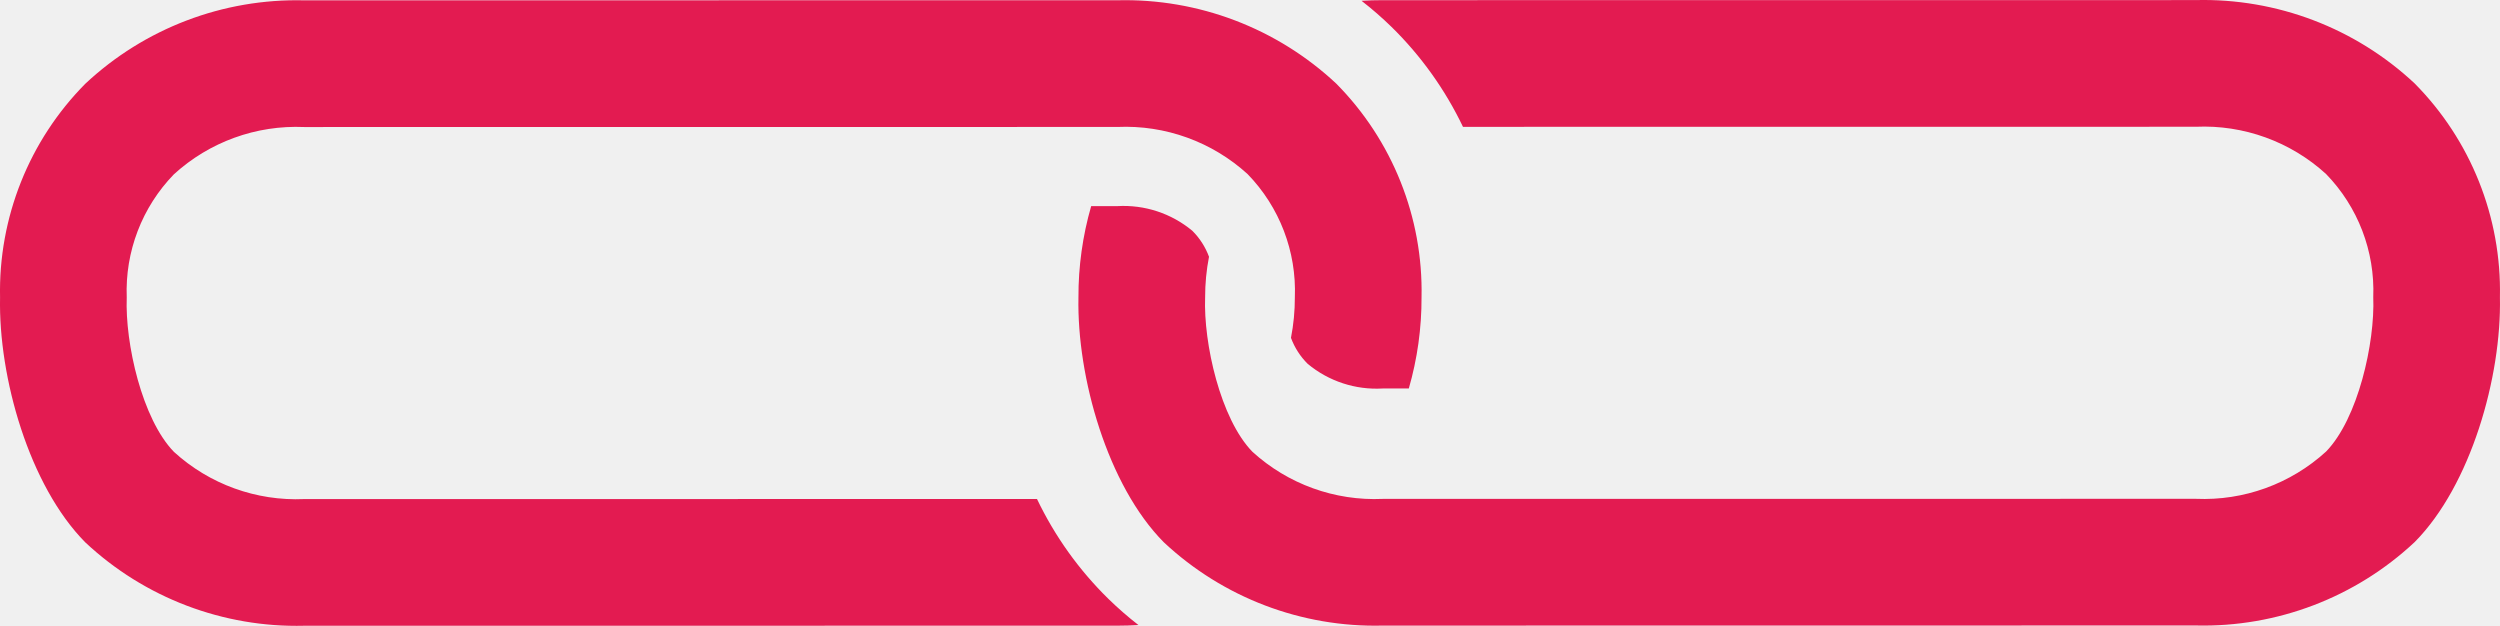
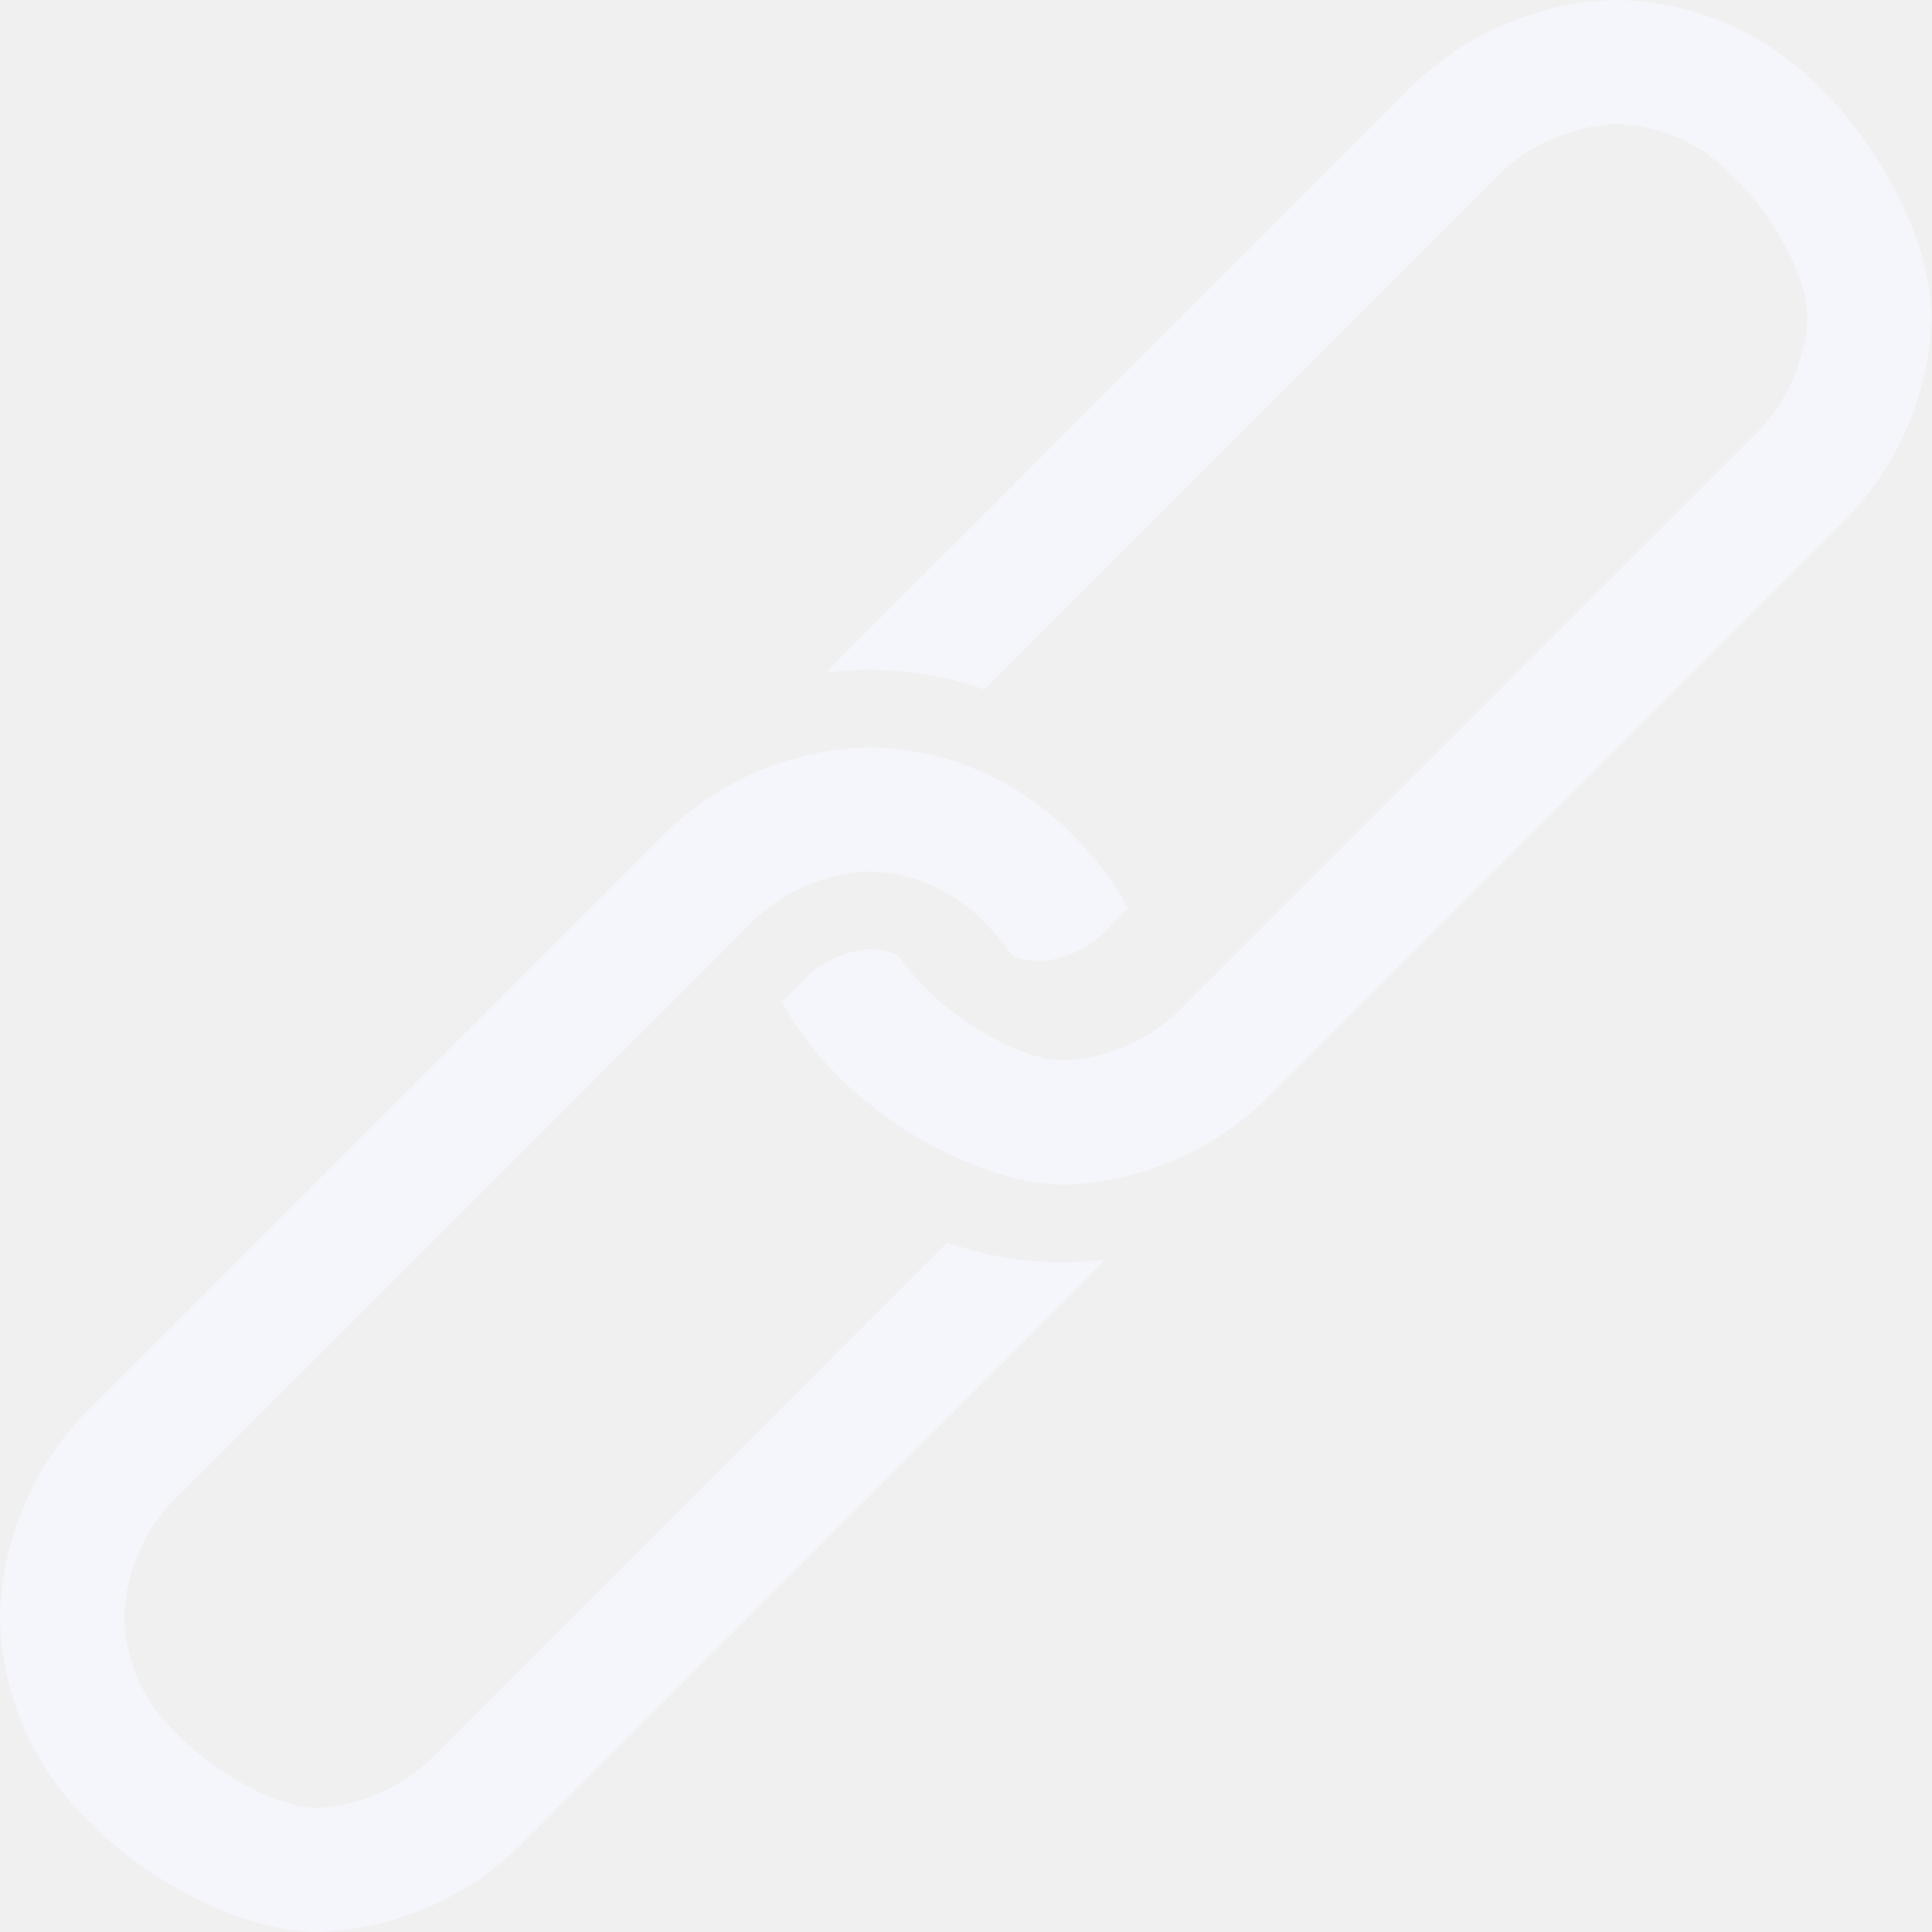
- <svg xmlns="http://www.w3.org/2000/svg" width="84.625mm" height="21.185mm" viewBox="0 0 84.625 21.185" version="1.1" id="svg8">
+ <svg xmlns="http://www.w3.org/2000/svg" width="52.917mm" height="52.928mm" viewBox="0 0 52.917 52.928" version="1.1" id="svg8">
  <defs id="defs2">
    <mask id="SvgjsMask1643">
      <rect id="rect848" height="750" width="1920" x="0" y="0" style="fill:#ffffff" />
    </mask>
    <linearGradient id="SvgjsLinearGradient1644" gradientUnits="userSpaceOnUse" y2="-0.39" x2="0.848" y1="1.39" x1="0.152">
      <stop id="stop851" offset="0" stop-color="rgba(96, 9, 38, 1)" />
      <stop id="stop853" offset="1" stop-color="rgba(248, 34, 150, 1)" />
    </linearGradient>
  </defs>
-   <g id="layer1" transform="translate(502.3474,-27.035)">
+   <g id="layer1" transform="translate(493.3979,-18.06927)">
    <g id="g901" transform="matrix(0.2645833,0,0,0.2645833,-399.574,-1.744352)">
-       <path d="m -107.527,108.785 -104.03,0.01 c -0.904,3.4e-4 -1.801,0.026 -2.689,0.079 1.345,1.043 2.629,2.161 3.847,3.35 3.766,3.693 6.857,8.017 9.133,12.776 l 93.744,-0.01 c 6.138,-0.273 12.133,1.899 16.672,6.04 4.086,4.203 6.27,9.897 6.043,15.754 0.23,5.857 -1.95,15.55 -6.033,19.756 -4.536,4.144 -10.531,6.319 -16.669,6.05 l -104.03,0.01 c -6.137,0.274 -12.133,-1.897 -16.672,-6.036 -4.087,-4.204 -6.271,-13.898 -6.043,-19.756 -0.004,-1.741 0.162,-3.478 0.496,-5.186 -0.462,-1.252 -1.192,-2.389 -2.139,-3.329 -2.681,-2.226 -6.107,-3.352 -9.586,-3.15 l -3.35,-2e-5 c -1.094,3.794 -1.642,7.724 -1.629,11.672 -0.21,10.214 3.729,24.074 10.918,31.332 7.577,7.09 17.636,10.919 28.009,10.661 l 104.03,-0.014 c 10.373,0.251 20.429,-3.583 28.002,-10.676 7.184,-7.263 11.118,-21.125 10.901,-31.339 0.212,-10.214 -3.726,-20.078 -10.915,-27.337 -7.577,-7.088 -17.636,-10.916 -28.009,-10.658 z m -137.968,0.021 -104.03,0.01 c -10.373,-0.251 -20.429,3.583 -28.002,10.676 -7.185,7.263 -11.119,17.13 -10.901,27.344 -0.212,10.214 3.726,24.076 10.915,31.335 7.577,7.089 17.636,10.916 28.009,10.658 l 104.03,-0.01 c 0.904,-2.6e-4 1.801,-0.03 2.689,-0.082 -1.344,-1.042 -2.627,-2.159 -3.843,-3.347 -3.768,-3.693 -6.86,-8.017 -9.136,-12.776 l -93.744,0.008 c -6.137,0.274 -12.133,-1.897 -16.672,-6.036 -4.085,-4.205 -6.268,-13.898 -6.04,-19.756 -0.23,-5.857 1.95,-11.552 6.033,-15.758 4.537,-4.142 10.531,-6.317 16.669,-6.047 l 104.03,-0.01 c 6.137,-0.274 12.133,1.897 16.672,6.036 4.084,4.204 6.267,9.898 6.04,15.755 0.004,1.742 -0.162,3.48 -0.496,5.19 0.463,1.253 1.194,2.389 2.143,3.329 2.681,2.226 6.107,3.352 9.586,3.15 l 3.347,1e-5 c 1.094,-3.794 1.642,-7.724 1.629,-11.672 0.212,-10.214 -3.726,-20.078 -10.915,-27.337 -7.578,-7.089 -17.638,-10.917 -28.012,-10.658 z" id="path881-6-8-9-3" style="fill:#e31b51;fill-opacity:1;stroke-width:1.829" />
+       <path d="m -209.206,84.616 -58.332,58.343 c -0.507,0.507 -0.995,1.025 -1.464,1.552 1.339,-0.169 2.686,-0.262 4.036,-0.278 4.183,-0.041 8.341,0.65 12.286,2.043 l 52.564,-52.575 c 3.289,-3.595 7.869,-5.739 12.736,-5.963 4.648,0.066 9.066,2.034 12.224,5.446 3.414,3.155 7.627,9.814 7.696,14.462 -0.22,4.868 -2.362,9.449 -5.955,12.74 l -58.332,58.343 c -3.288,3.595 -7.867,5.74 -12.734,5.965 -4.649,-0.066 -11.31,-4.277 -14.468,-7.69 -0.978,-0.974 -1.859,-2.041 -2.63,-3.187 -0.961,-0.443 -2.008,-0.671 -3.066,-0.667 -2.752,0.255 -5.304,1.545 -7.142,3.609 l -1.879,1.879 c 1.514,2.741 3.41,5.252 5.632,7.459 5.61,5.845 15.591,11.409 23.693,11.447 8.225,-0.273 16.013,-3.767 21.685,-9.728 l 58.33,-58.345 c 5.958,-5.676 9.447,-13.465 9.716,-21.689 -0.044,-8.101 -5.612,-18.081 -11.461,-23.687 -5.609,-5.847 -13.349,-9.17 -21.451,-9.209 -8.224,0.274 -16.011,3.768 -21.683,9.73 z m -77.357,77.381 -58.332,58.343 c -5.958,5.676 -9.447,13.465 -9.716,21.689 0.044,8.102 3.371,15.841 9.221,21.447 5.609,5.847 15.591,11.412 23.693,11.451 8.224,-0.274 16.011,-3.768 21.683,-9.73 l 58.332,-58.343 c 0.507,-0.507 0.993,-1.027 1.462,-1.554 -1.338,0.169 -2.684,0.262 -4.032,0.278 -4.184,0.042 -8.342,-0.649 -12.288,-2.041 l -52.565,52.574 c -3.288,3.595 -7.867,5.74 -12.734,5.965 -4.649,-0.067 -11.309,-4.279 -14.466,-7.692 -3.414,-3.155 -5.385,-7.572 -5.454,-12.22 0.221,-4.867 2.363,-9.448 5.957,-12.738 l 58.332,-58.343 c 3.288,-3.595 7.867,-5.74 12.734,-5.965 4.648,0.067 9.065,2.036 12.222,5.448 0.979,0.975 1.861,2.042 2.632,3.189 0.962,0.443 2.009,0.67 3.068,0.665 2.752,-0.255 5.304,-1.545 7.142,-3.609 l 1.877,-1.877 c -1.514,-2.741 -3.41,-5.252 -5.632,-7.459 -5.609,-5.847 -13.349,-9.17 -21.451,-9.209 -8.225,0.274 -16.013,3.769 -21.685,9.732 z" id="path881-6-8-9-3" style="fill:#f5f6fb;fill-opacity:1;stroke-width:1.45" />
    </g>
  </g>
</svg>
